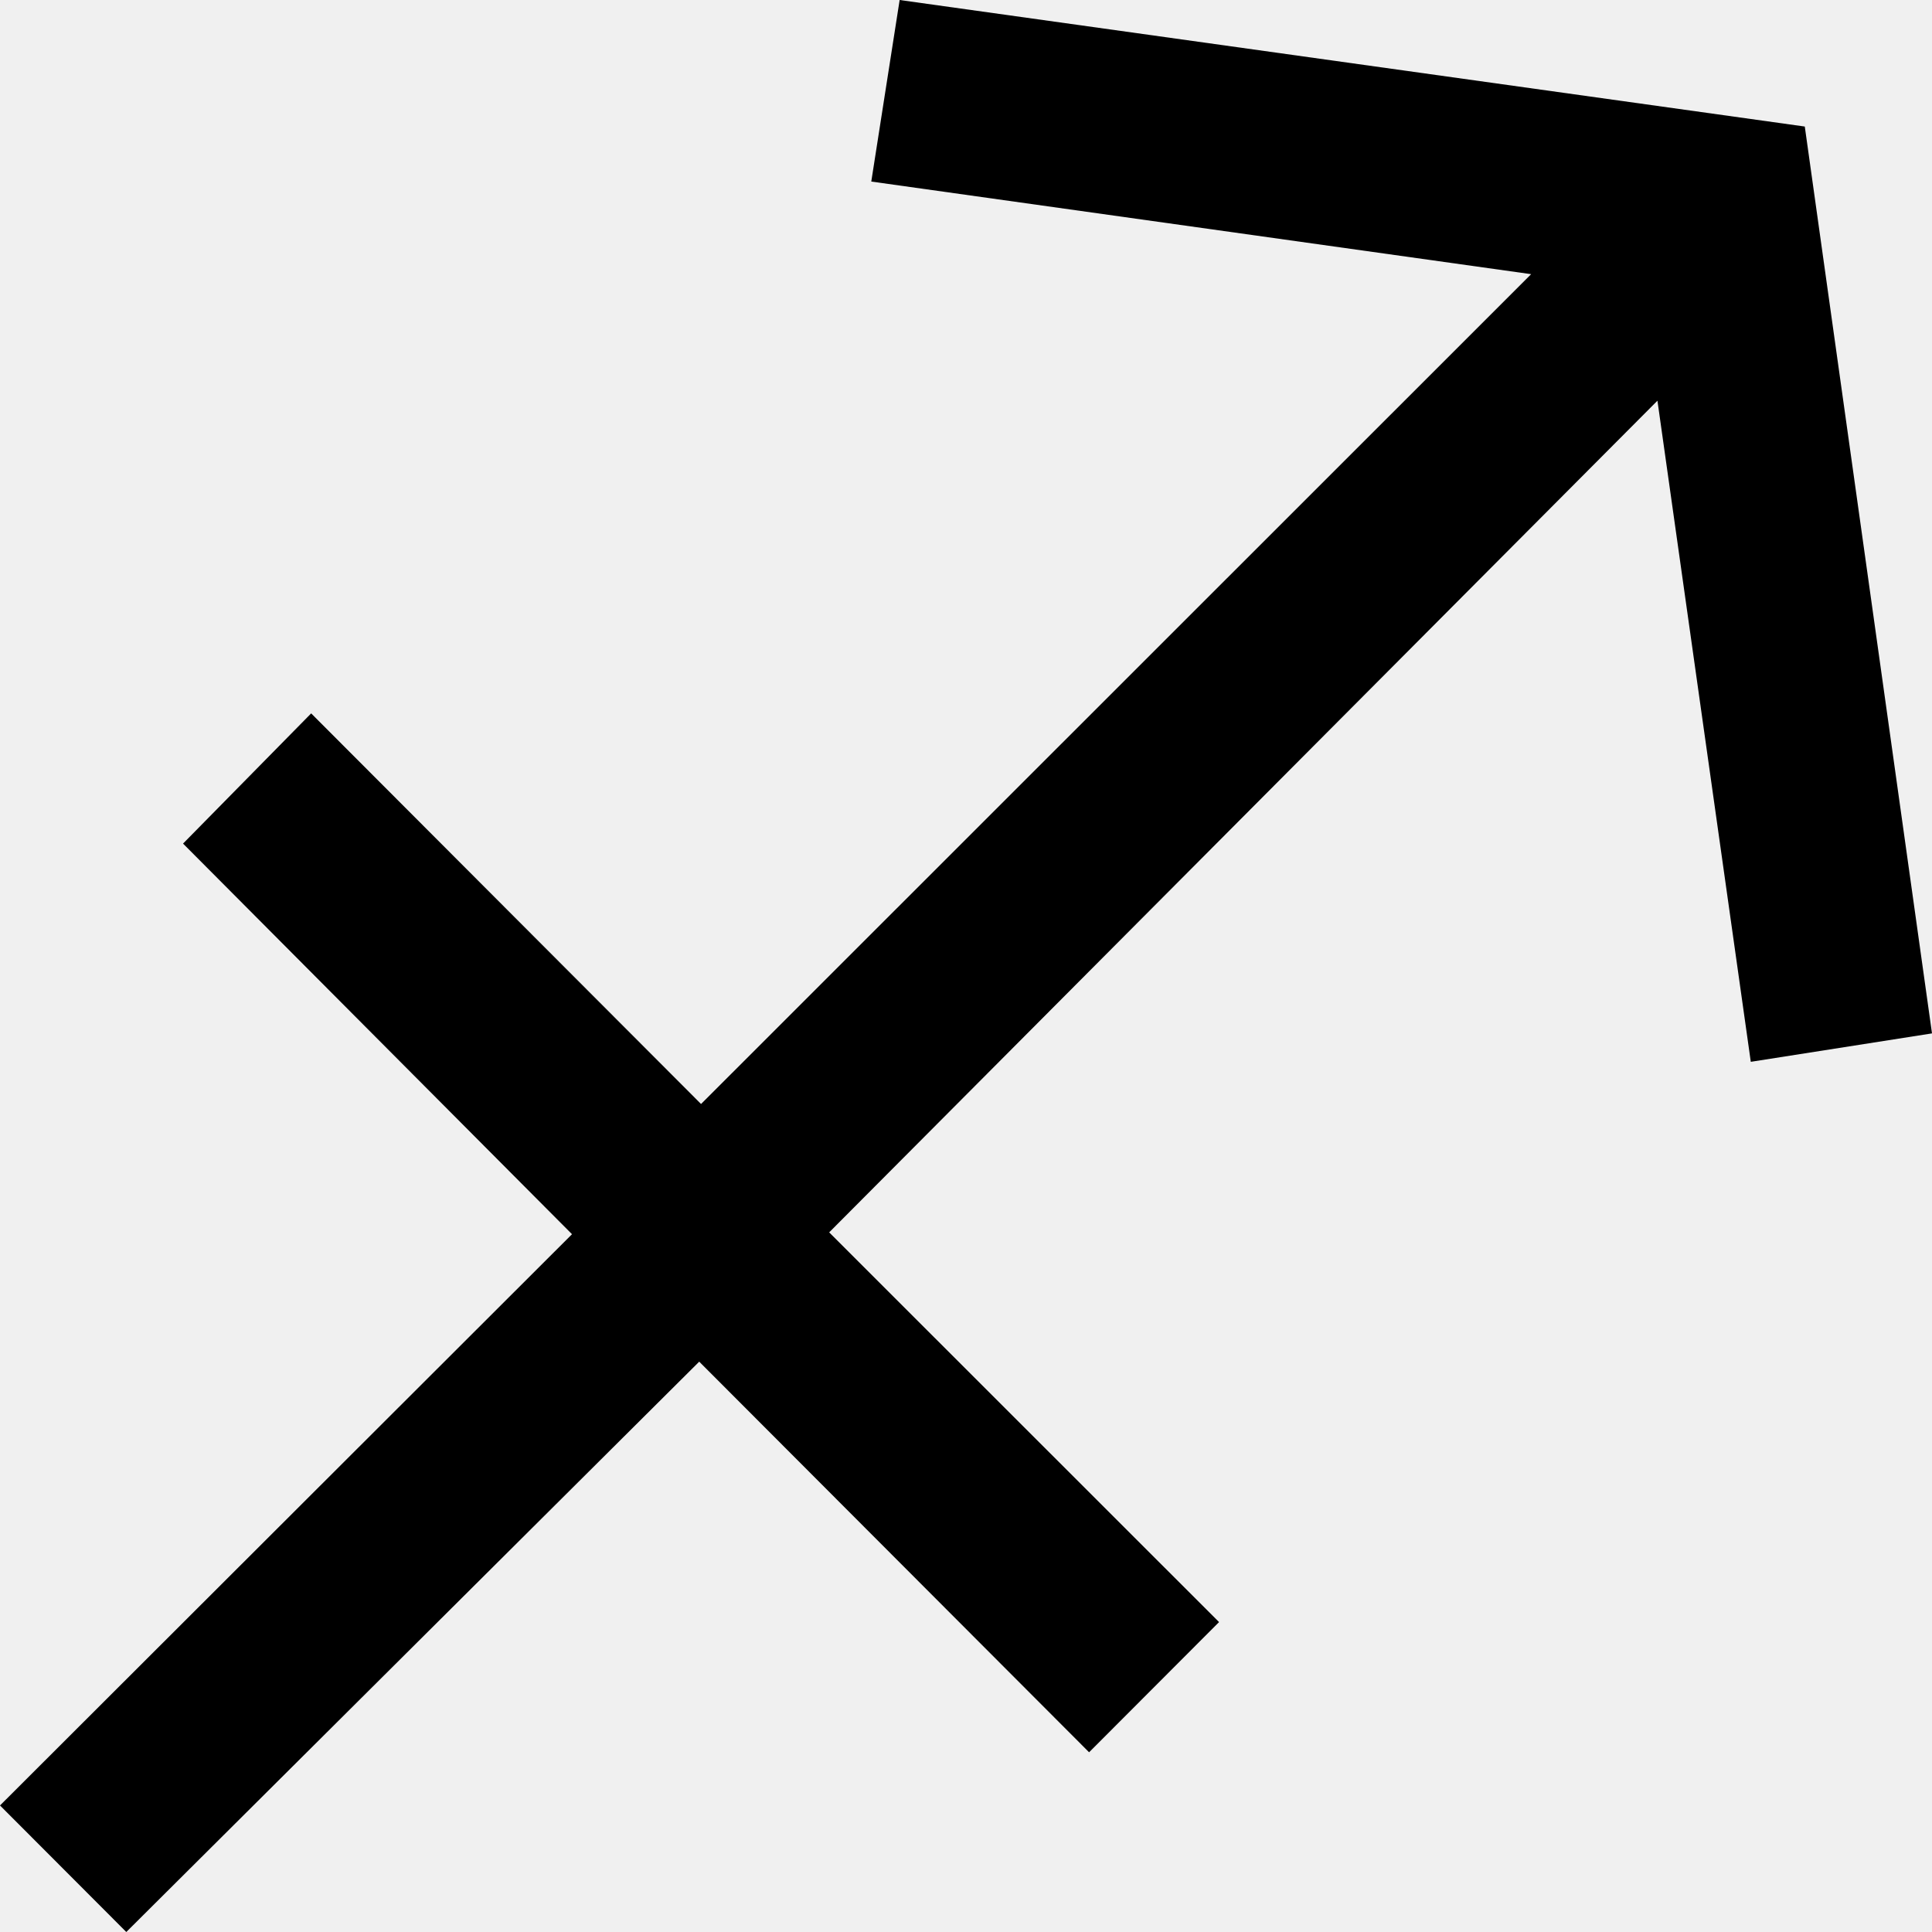
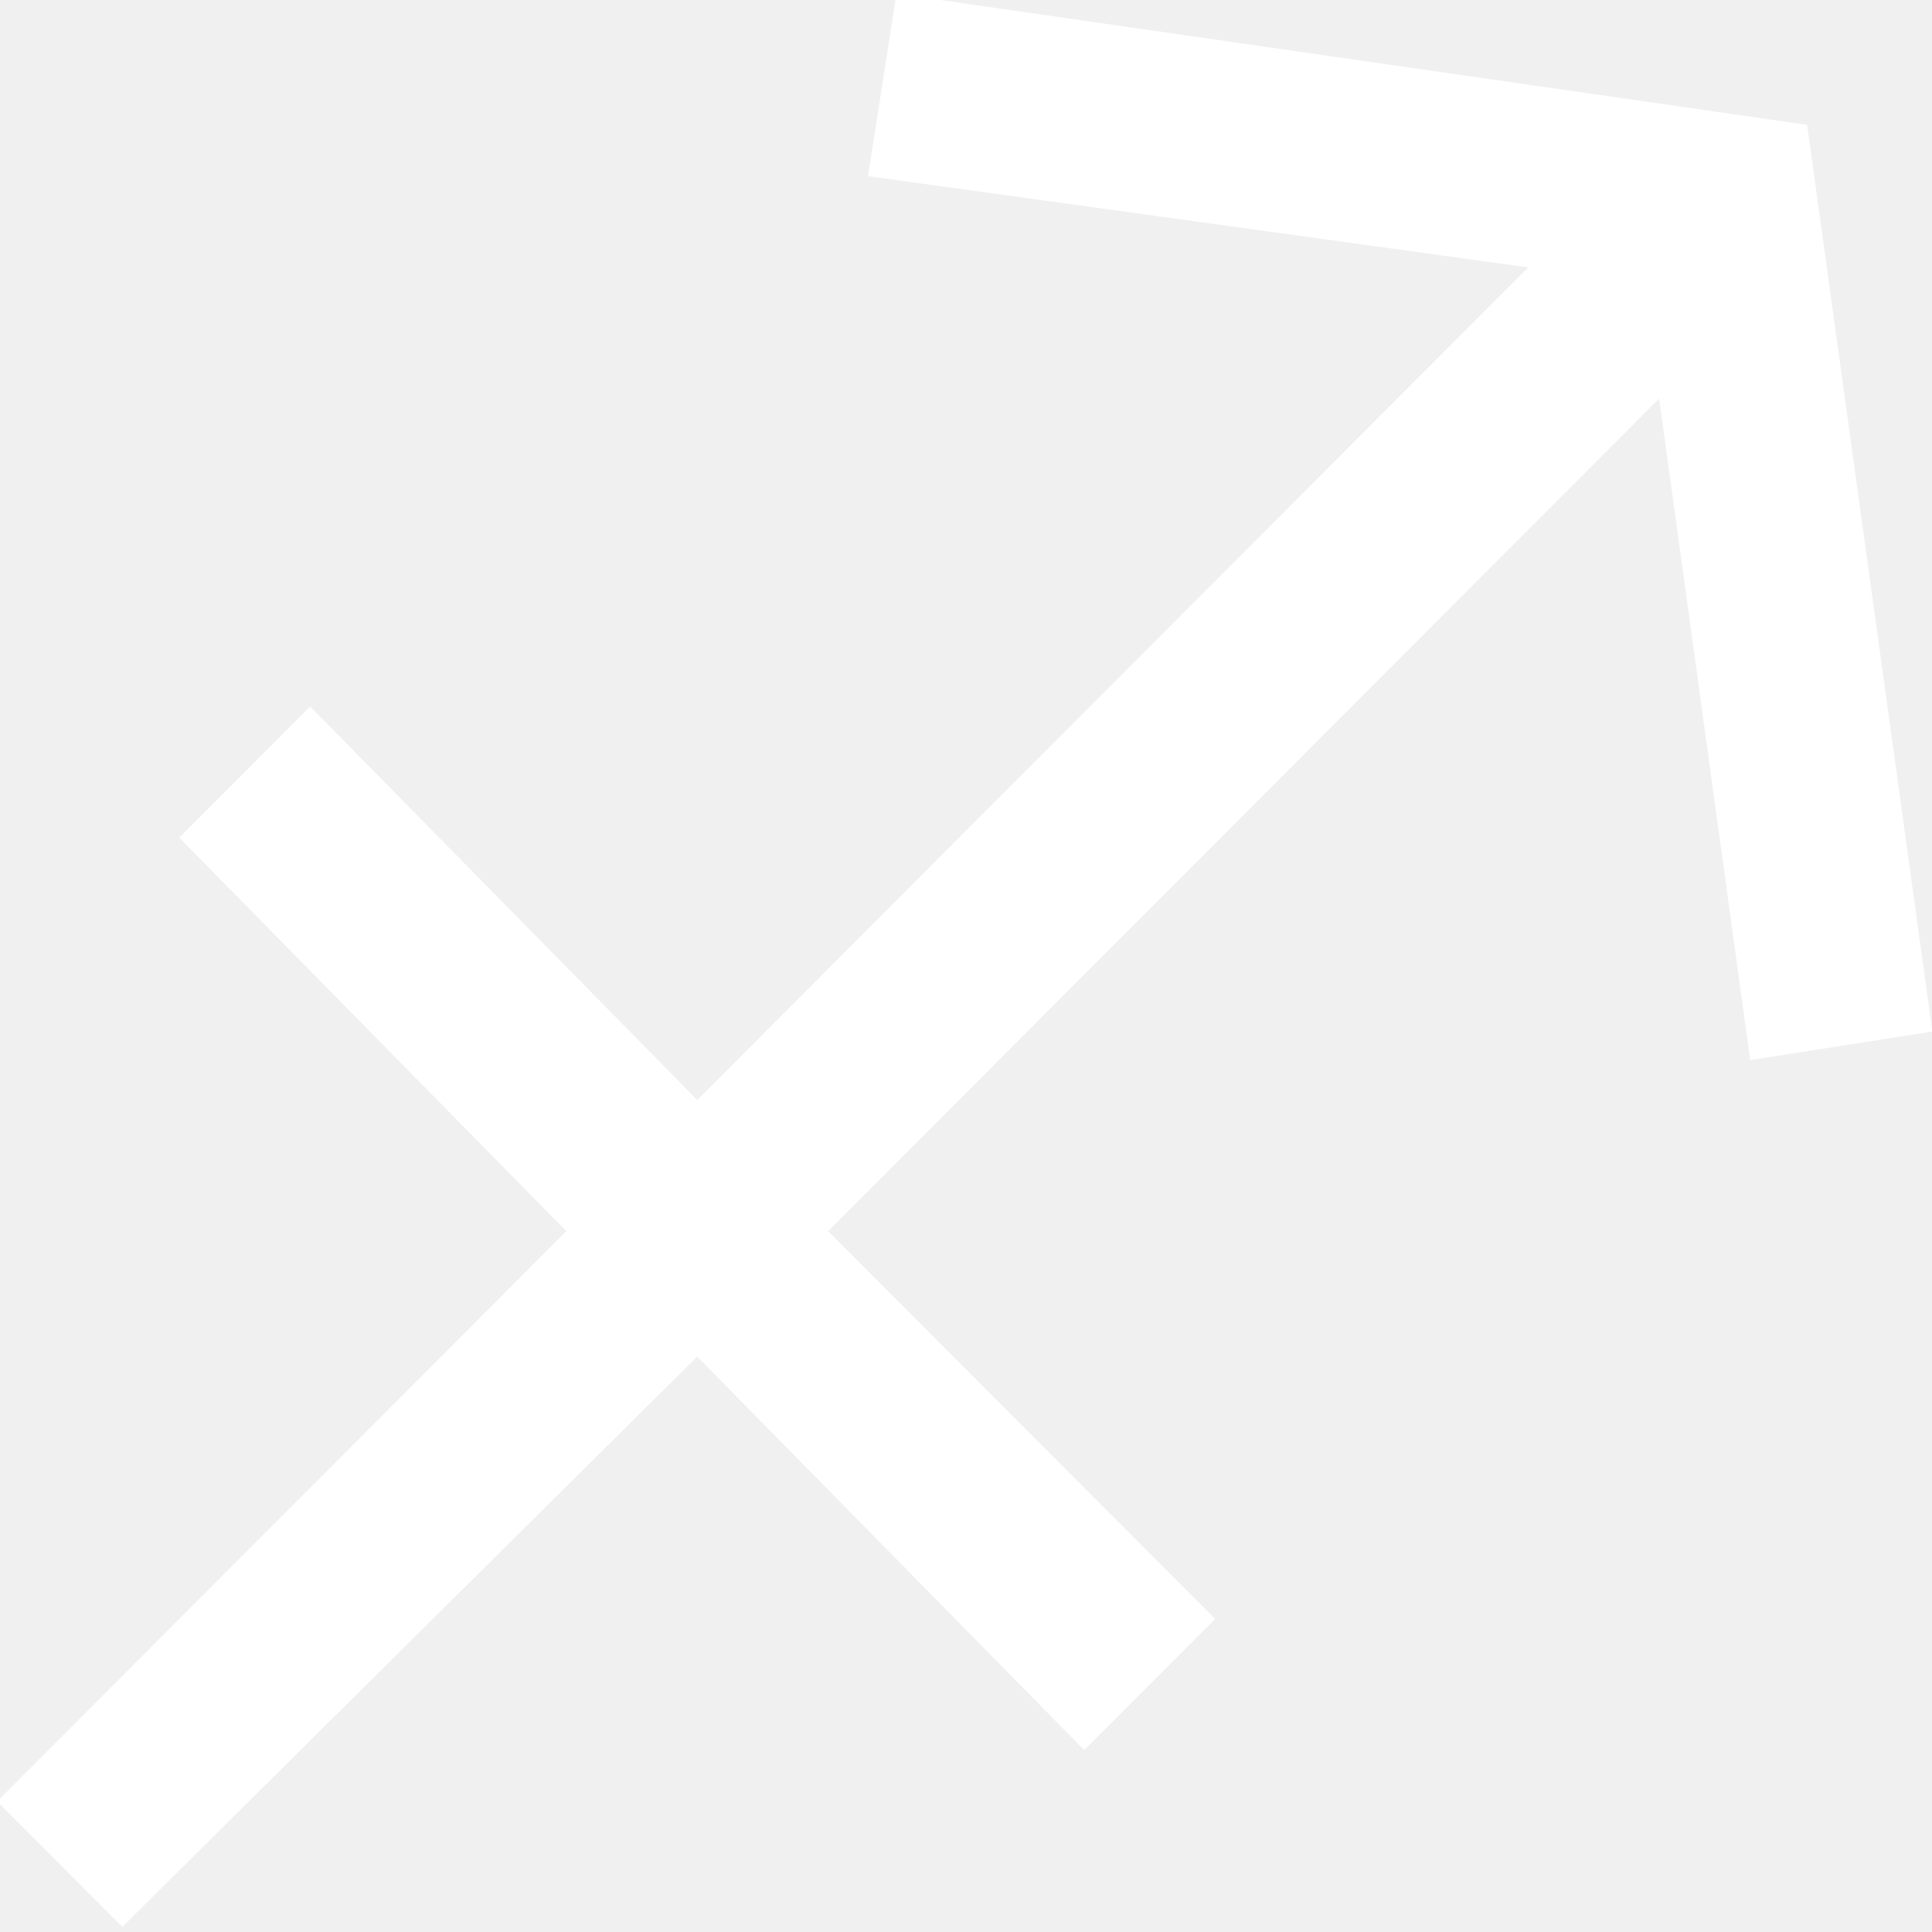
- <svg xmlns="http://www.w3.org/2000/svg" xml:space="preserve" width="188pt" height="188pt" style="shape-rendering:geometricPrecision; text-rendering:geometricPrecision; image-rendering:optimizeQuality; fill-rule:evenodd" viewBox="0 0 8268 11692" id="svg656">
-   <defs id="defs657">
-     <style type="text/css" id="style658">
-     .fil0 {fill:#000000}
-    </style>
-   </defs>
-   <g id="Layer 1" transform="matrix(5.538608,0,0,5.549122,-16777.01,-24593.71)">
-     <path class="fil0" d="M4692 4570l139 989 -198 31 -102 -721 -905 907 426 425 -142 142 -426 -426 -626 622 -138 -138 625 -623 -425 -426 140 -142 426 426 907 -905 -721 -101 31 -198 989 138z" id="path660" />
+ <svg xmlns="http://www.w3.org/2000/svg" version="1.1" id="svg656" x="0px" y="0px" viewBox="-203 326.9 188 188" style="enable-background:new -203 326.9 188 188;" xml:space="preserve">
+   <style type="text/css">
+ 	.st0{fill:#FFFFFF;}
+ </style>
+   <g id="Layer_1" transform="matrix(5.538608,0,0,5.549122,-16777.01,-24593.71)">
+     <path id="path660" class="st0" d="M3024.2,4493.1l2.2,15.9l-3.2,0.5l-1.6-11.6l-14.6,14.6l6.8,6.8l-2.3,2.3l-6.8-6.9l-10.1,10   l-2.2-2.2l10-10l-6.8-6.9l2.3-2.3l6.8,6.9l14.6-14.6l-11.6-1.6l0.5-3.2L3024.2,4493.1z" />
  </g>
</svg>
